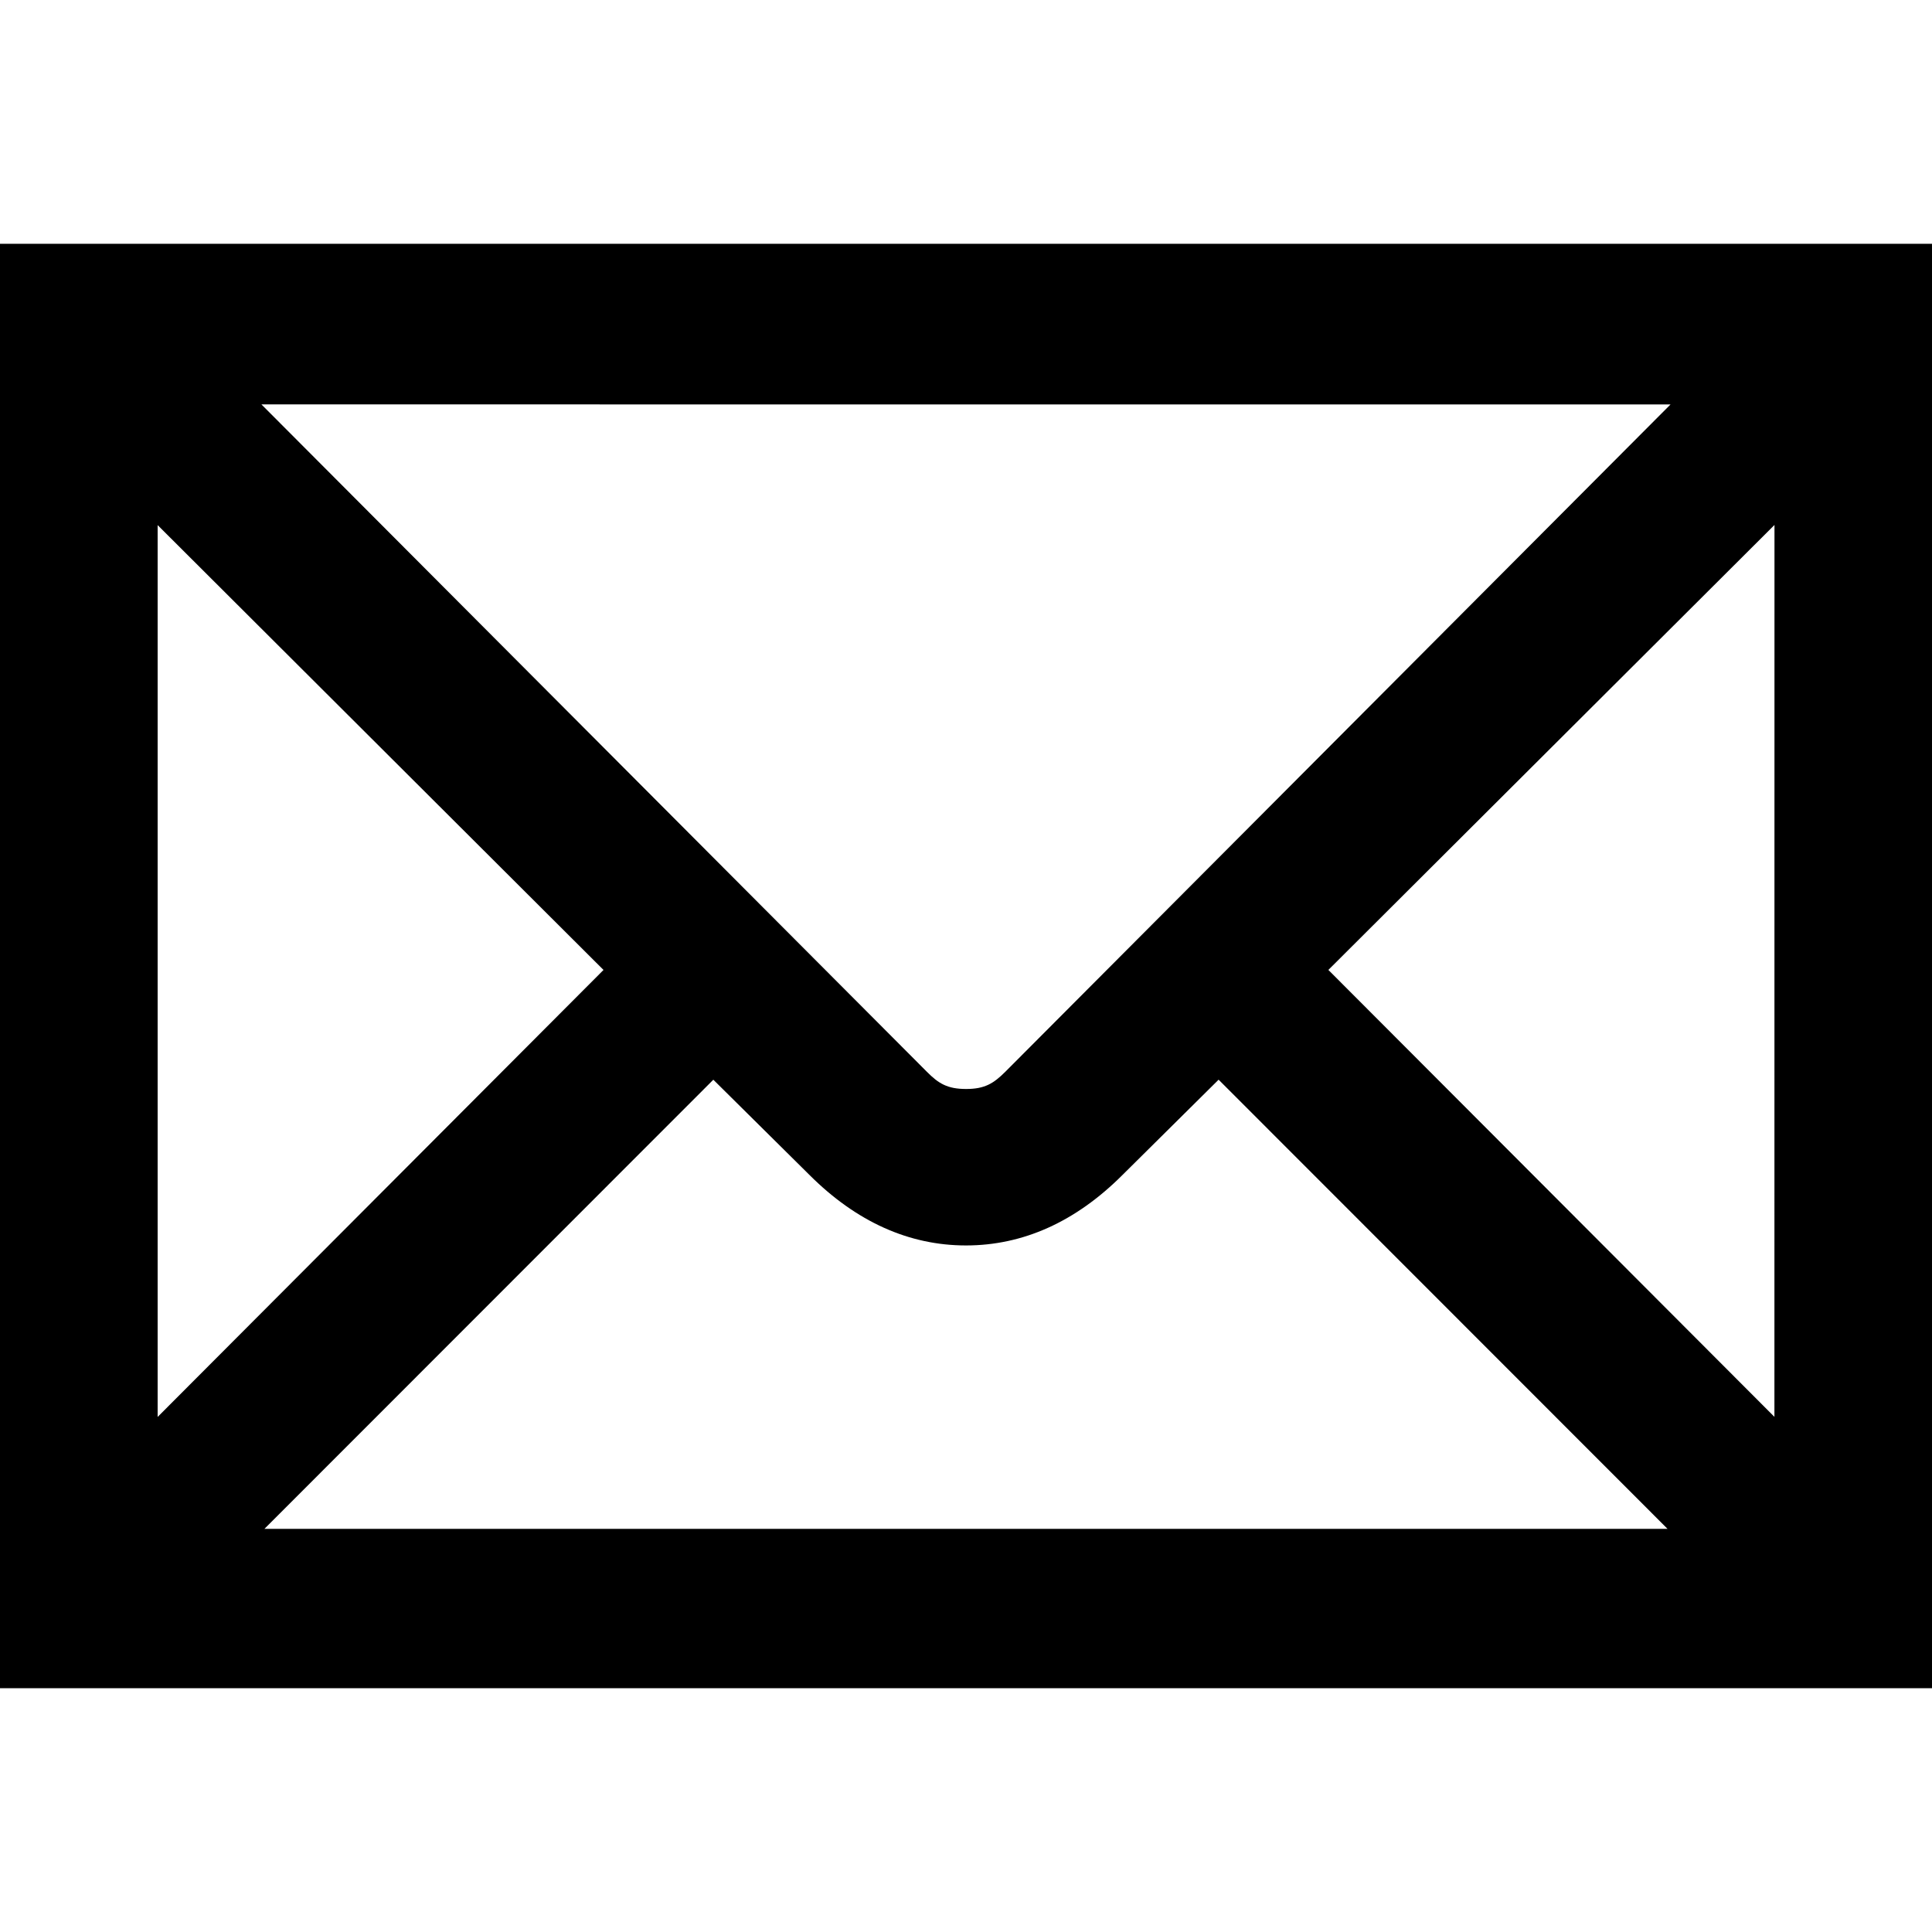
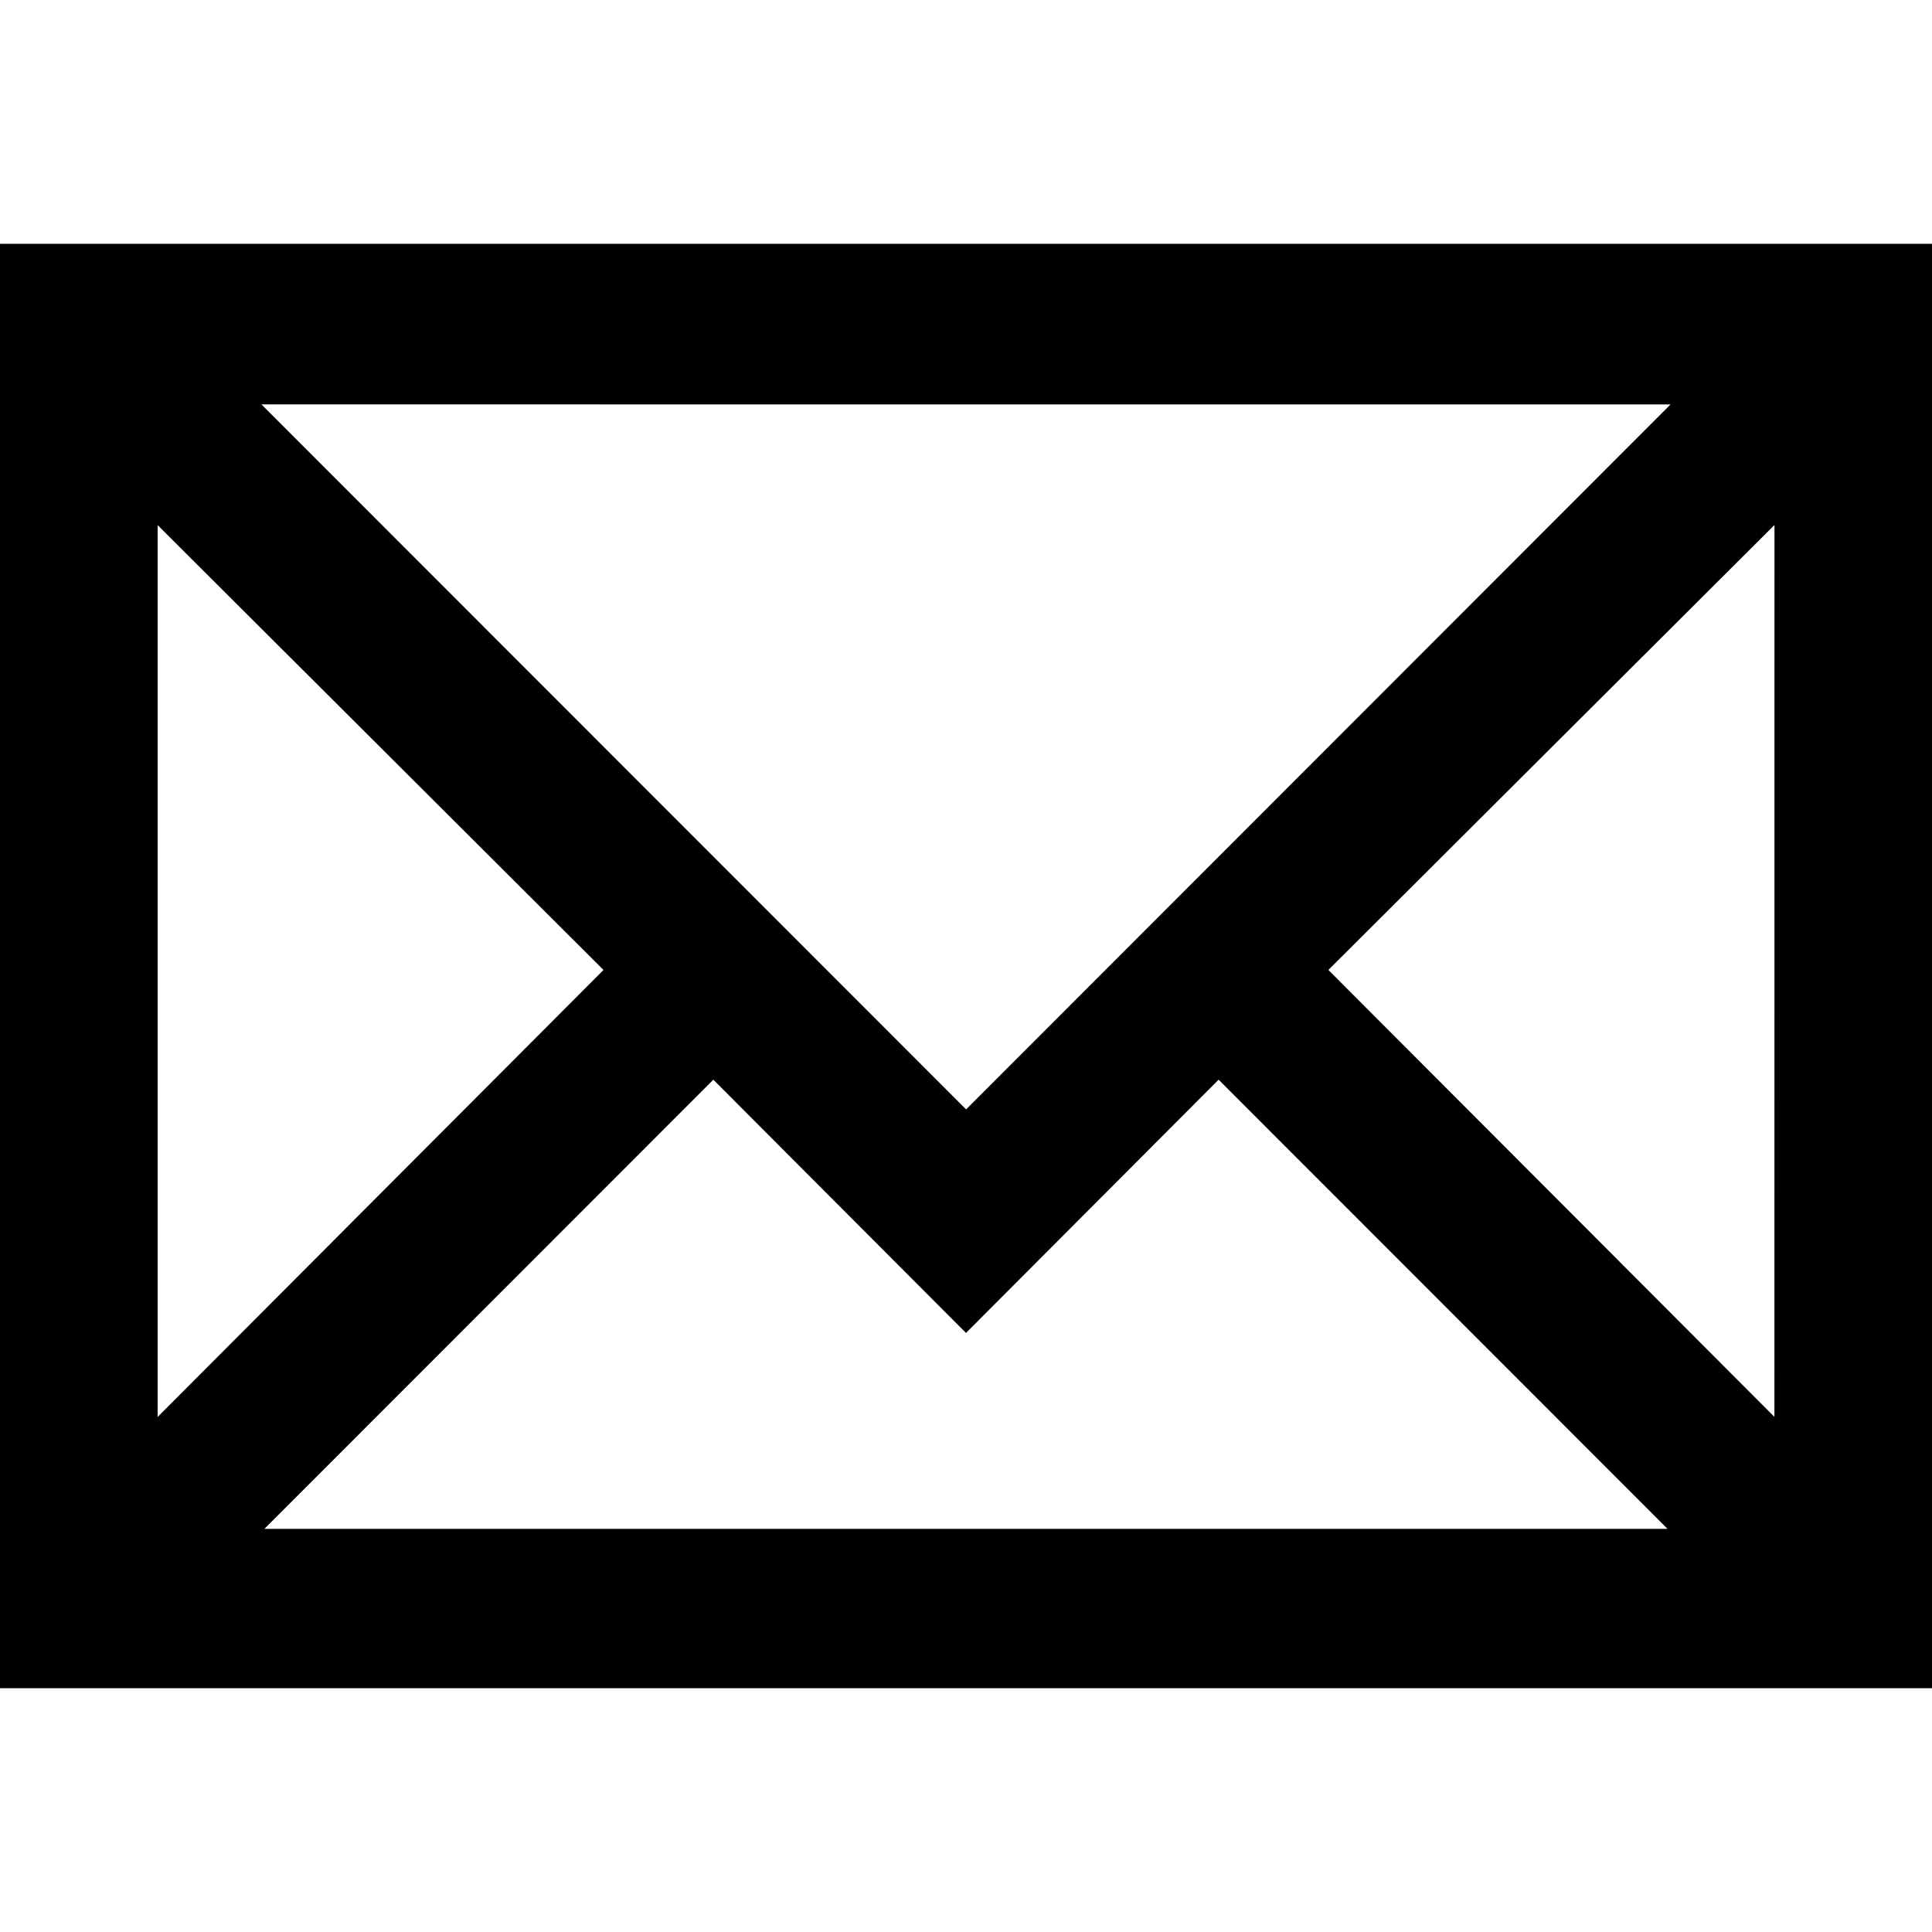
<svg xmlns="http://www.w3.org/2000/svg" width="64" height="64" viewBox="0 0 64 64">
-   <path d="M0 55.924V8.076h64v47.848H0zm8.758-5.278H55.24l-14.872-14.88-3.186 3.158c-1.55 1.55-3.293 2.333-5.182 2.333-1.888 0-3.63-.784-5.18-2.33l-3.19-3.16-14.872 14.88zm-3.536-3.708l14.77-14.807-14.77-14.736v29.544zM44.004 32.13L58.78 46.935l.002-29.545-14.778 14.74zm-13.3 3.374c.383.386.676.57 1.3.57.618 0 .91-.184 1.298-.57l22.036-22.106-46.678-.002s21.657 21.722 22.044 22.108z" />
+   <path d="M0 55.924V8.076h64v47.848H0zm8.758-5.278H55.24l-14.872-14.88L32 44.156l-8.37-8.39-14.872 14.88zm-3.536-3.708l14.77-14.807-14.77-14.736v29.544zM44.004 32.13L58.78 46.936l.002-29.545-14.778 14.74zm-12 4.62l23.334-23.352-46.678-.002L32.003 36.75z" />
</svg>
